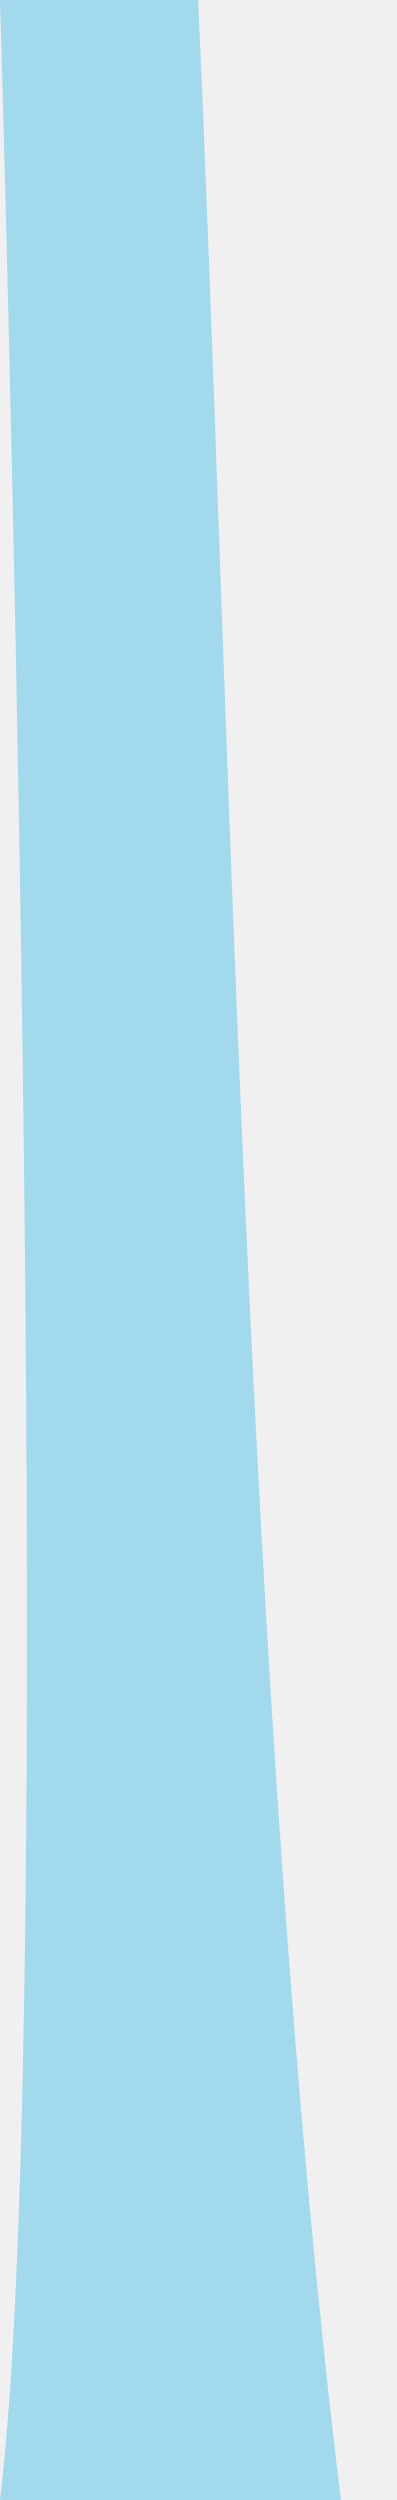
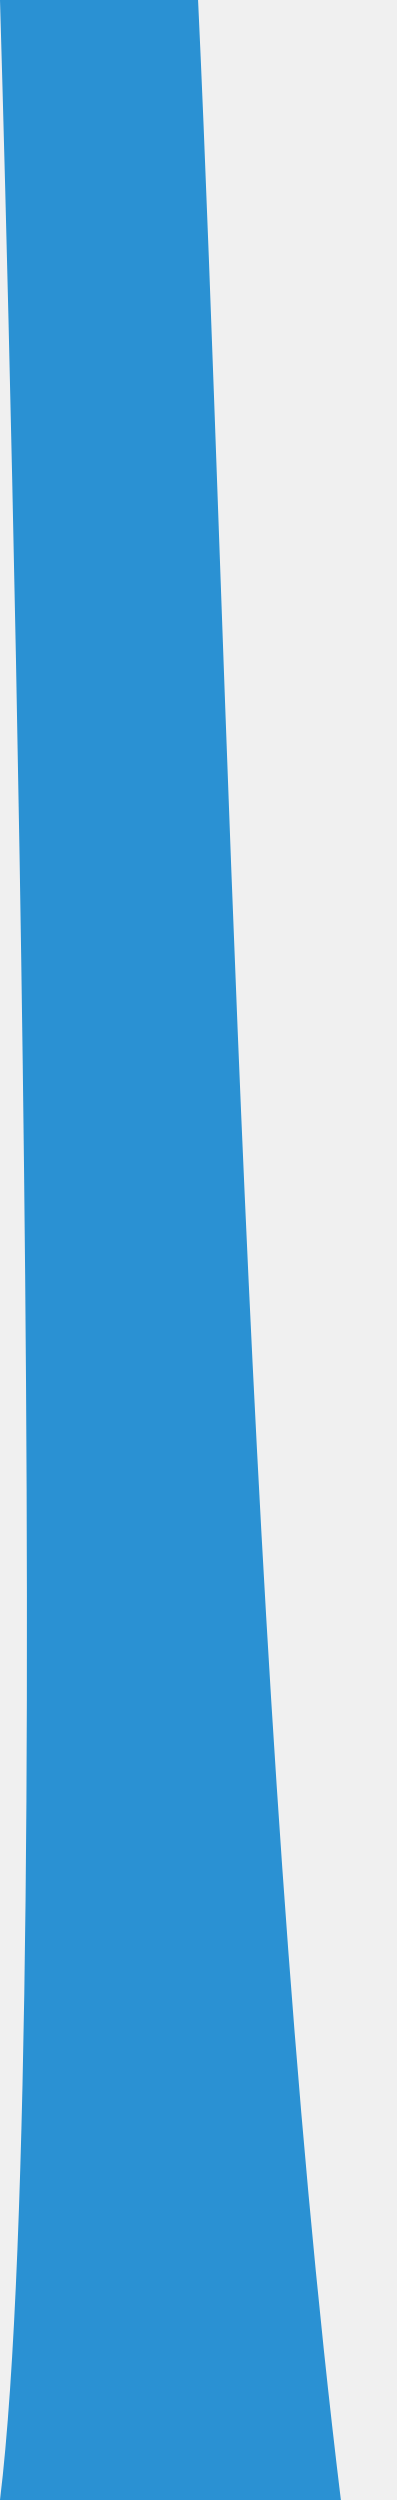
<svg xmlns="http://www.w3.org/2000/svg" width="121.699" height="768" viewBox="0 0 32.2 203.2" version="1.1" id="svg8">
  <defs id="defs2">
    <linearGradient y2="1" y1="-0.11" x2="0.5" x1="0.5" id="a">
      <stop id="stop2" offset="0%" stop-opacity=".25" stop-color="#57BBC1" />
      <stop id="stop4" offset="100%" stop-color="#015871" />
    </linearGradient>
    <filter style="color-interpolation-filters:sRGB" id="filter4543">
      <feFlood flood-opacity="0.157" flood-color="rgb(0,0,0)" result="flood" id="feFlood4533" />
      <feComposite in="flood" in2="SourceGraphic" operator="in" result="composite1" id="feComposite4535" />
      <feGaussianBlur in="composite1" stdDeviation="4" result="blur" id="feGaussianBlur4537" />
      <feOffset dx="0" dy="0" result="offset" id="feOffset4539" />
      <feComposite in="SourceGraphic" in2="offset" operator="over" result="composite2" id="feComposite4541" />
    </filter>
    <filter style="color-interpolation-filters:sRGB" id="filter4555">
      <feFlood flood-opacity="0.157" flood-color="rgb(0,0,0)" result="flood" id="feFlood4545" />
      <feComposite in="flood" in2="SourceGraphic" operator="in" result="composite1" id="feComposite4547" />
      <feGaussianBlur in="composite1" stdDeviation="4" result="blur" id="feGaussianBlur4549" />
      <feOffset dx="0" dy="0" result="offset" id="feOffset4551" />
      <feComposite in="SourceGraphic" in2="offset" operator="over" result="composite2" id="feComposite4553" />
    </filter>
    <filter id="filter829" style="color-interpolation-filters:sRGB">
      <feFlood id="feFlood819" result="flood" flood-color="rgb(0,0,0)" flood-opacity="0.157" />
      <feComposite id="feComposite821" result="composite1" operator="in" in2="SourceGraphic" in="flood" />
      <feGaussianBlur id="feGaussianBlur823" result="blur" stdDeviation="4" in="composite1" />
      <feOffset id="feOffset825" result="offset" dy="0" dx="0" />
      <feComposite id="feComposite827" result="composite2" operator="over" in2="offset" in="SourceGraphic" />
    </filter>
    <mask maskUnits="userSpaceOnUse" id="mask4622">
      <rect y="304.189" x="-172.107" height="109.015" width="1024" id="rect4624" style="opacity:1;fill:#ffffff;fill-opacity:1;stroke-width:1.131" />
    </mask>
    <mask maskUnits="userSpaceOnUse" id="mask4626">
      <rect style="opacity:1;fill:#ffffff;fill-opacity:1;stroke-width:1.131" id="rect4628" width="1024" height="109.015" x="576" y="-3.1612944e-06" />
    </mask>
  </defs>
  <g id="layer3" transform="translate(16.09979,44.45)">
-     <path id="path932" d="m 0,-44.45 -16.1,2e-6 c 0,0 4.928,162.819 0,203.2 L 0,158.75 H 11.607 C 3.794,94.728 2.446,7.683 0,-44.45 Z" style="opacity:1;fill:#a3d9ed;fill-opacity:1;stroke:none;stroke-width:0.225px;stroke-linecap:butt;stroke-linejoin:miter;stroke-opacity:1" />
+     <path id="path932" d="m 0,-44.45 -16.1,2e-6 c 0,0 4.928,162.819 0,203.2 L 0,158.75 H 11.607 C 3.794,94.728 2.446,7.683 0,-44.45 Z" style="opacity:1;fill:#2a91d3;fill-opacity:1;stroke:none;stroke-width:0.225px;stroke-linecap:butt;stroke-linejoin:miter;stroke-opacity:1" />
  </g>
  <g id="layer1" transform="translate(16.09979,-93.79998)" style="opacity:1" />
</svg>
